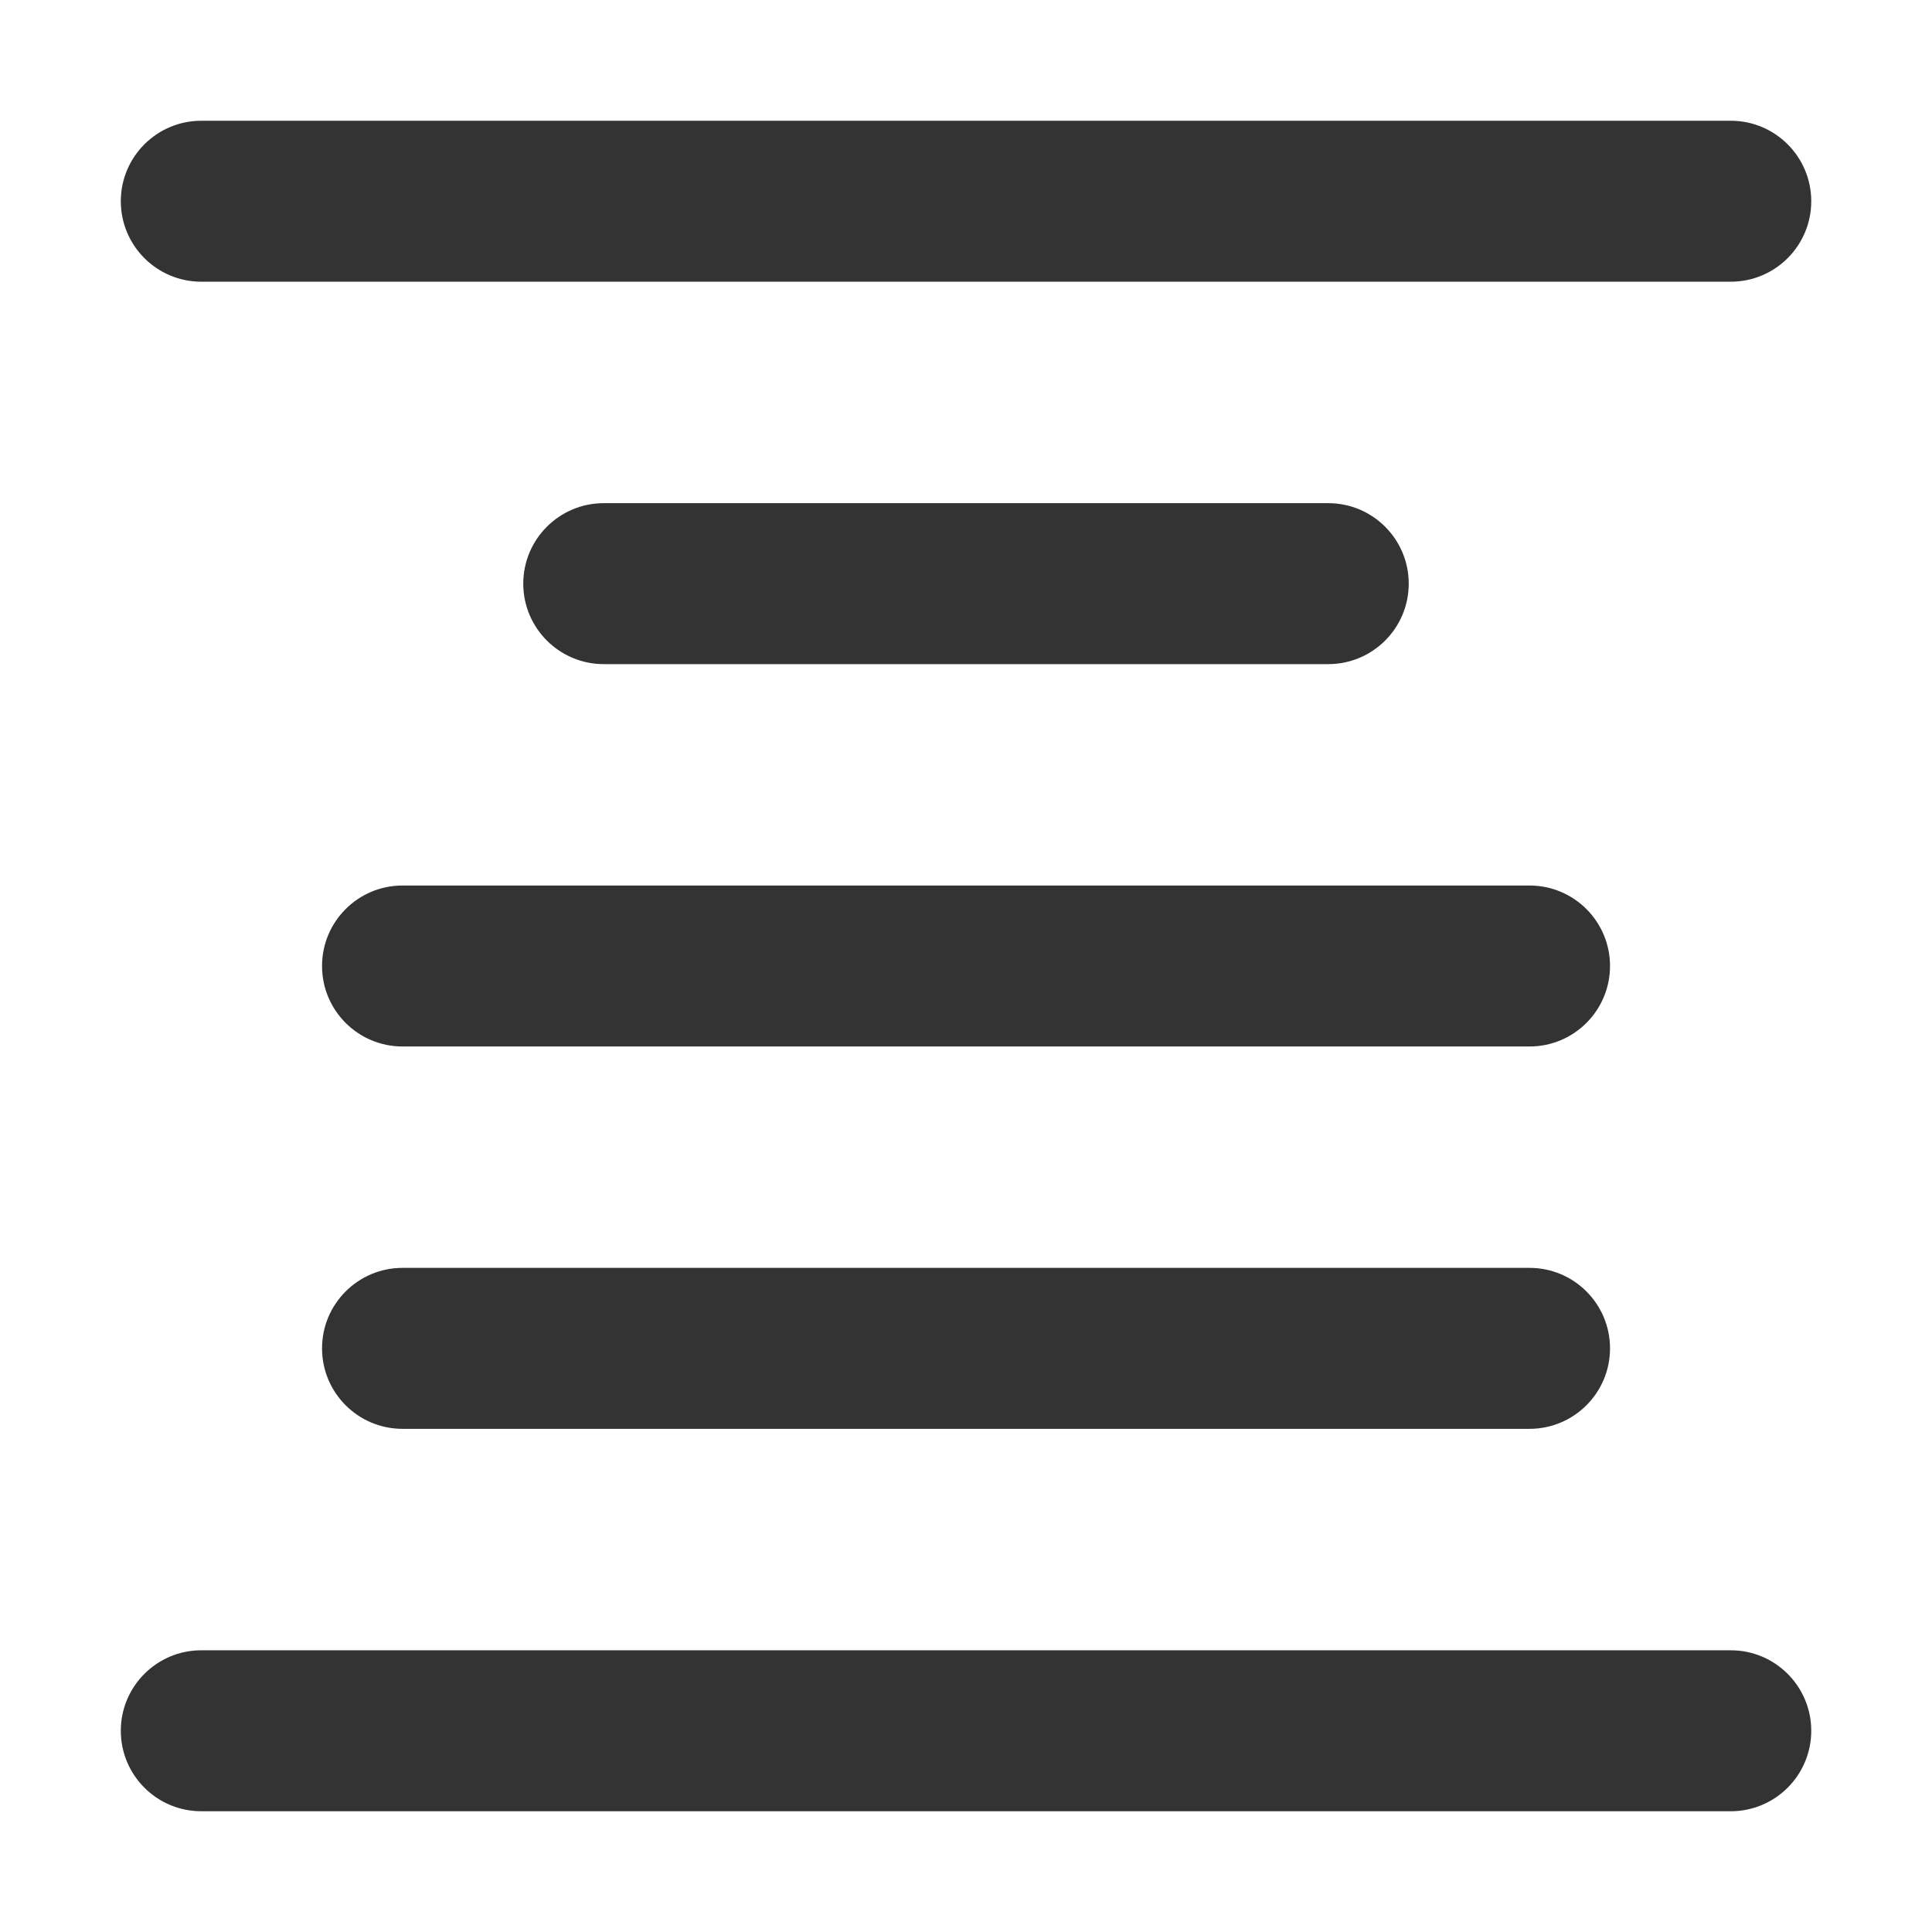
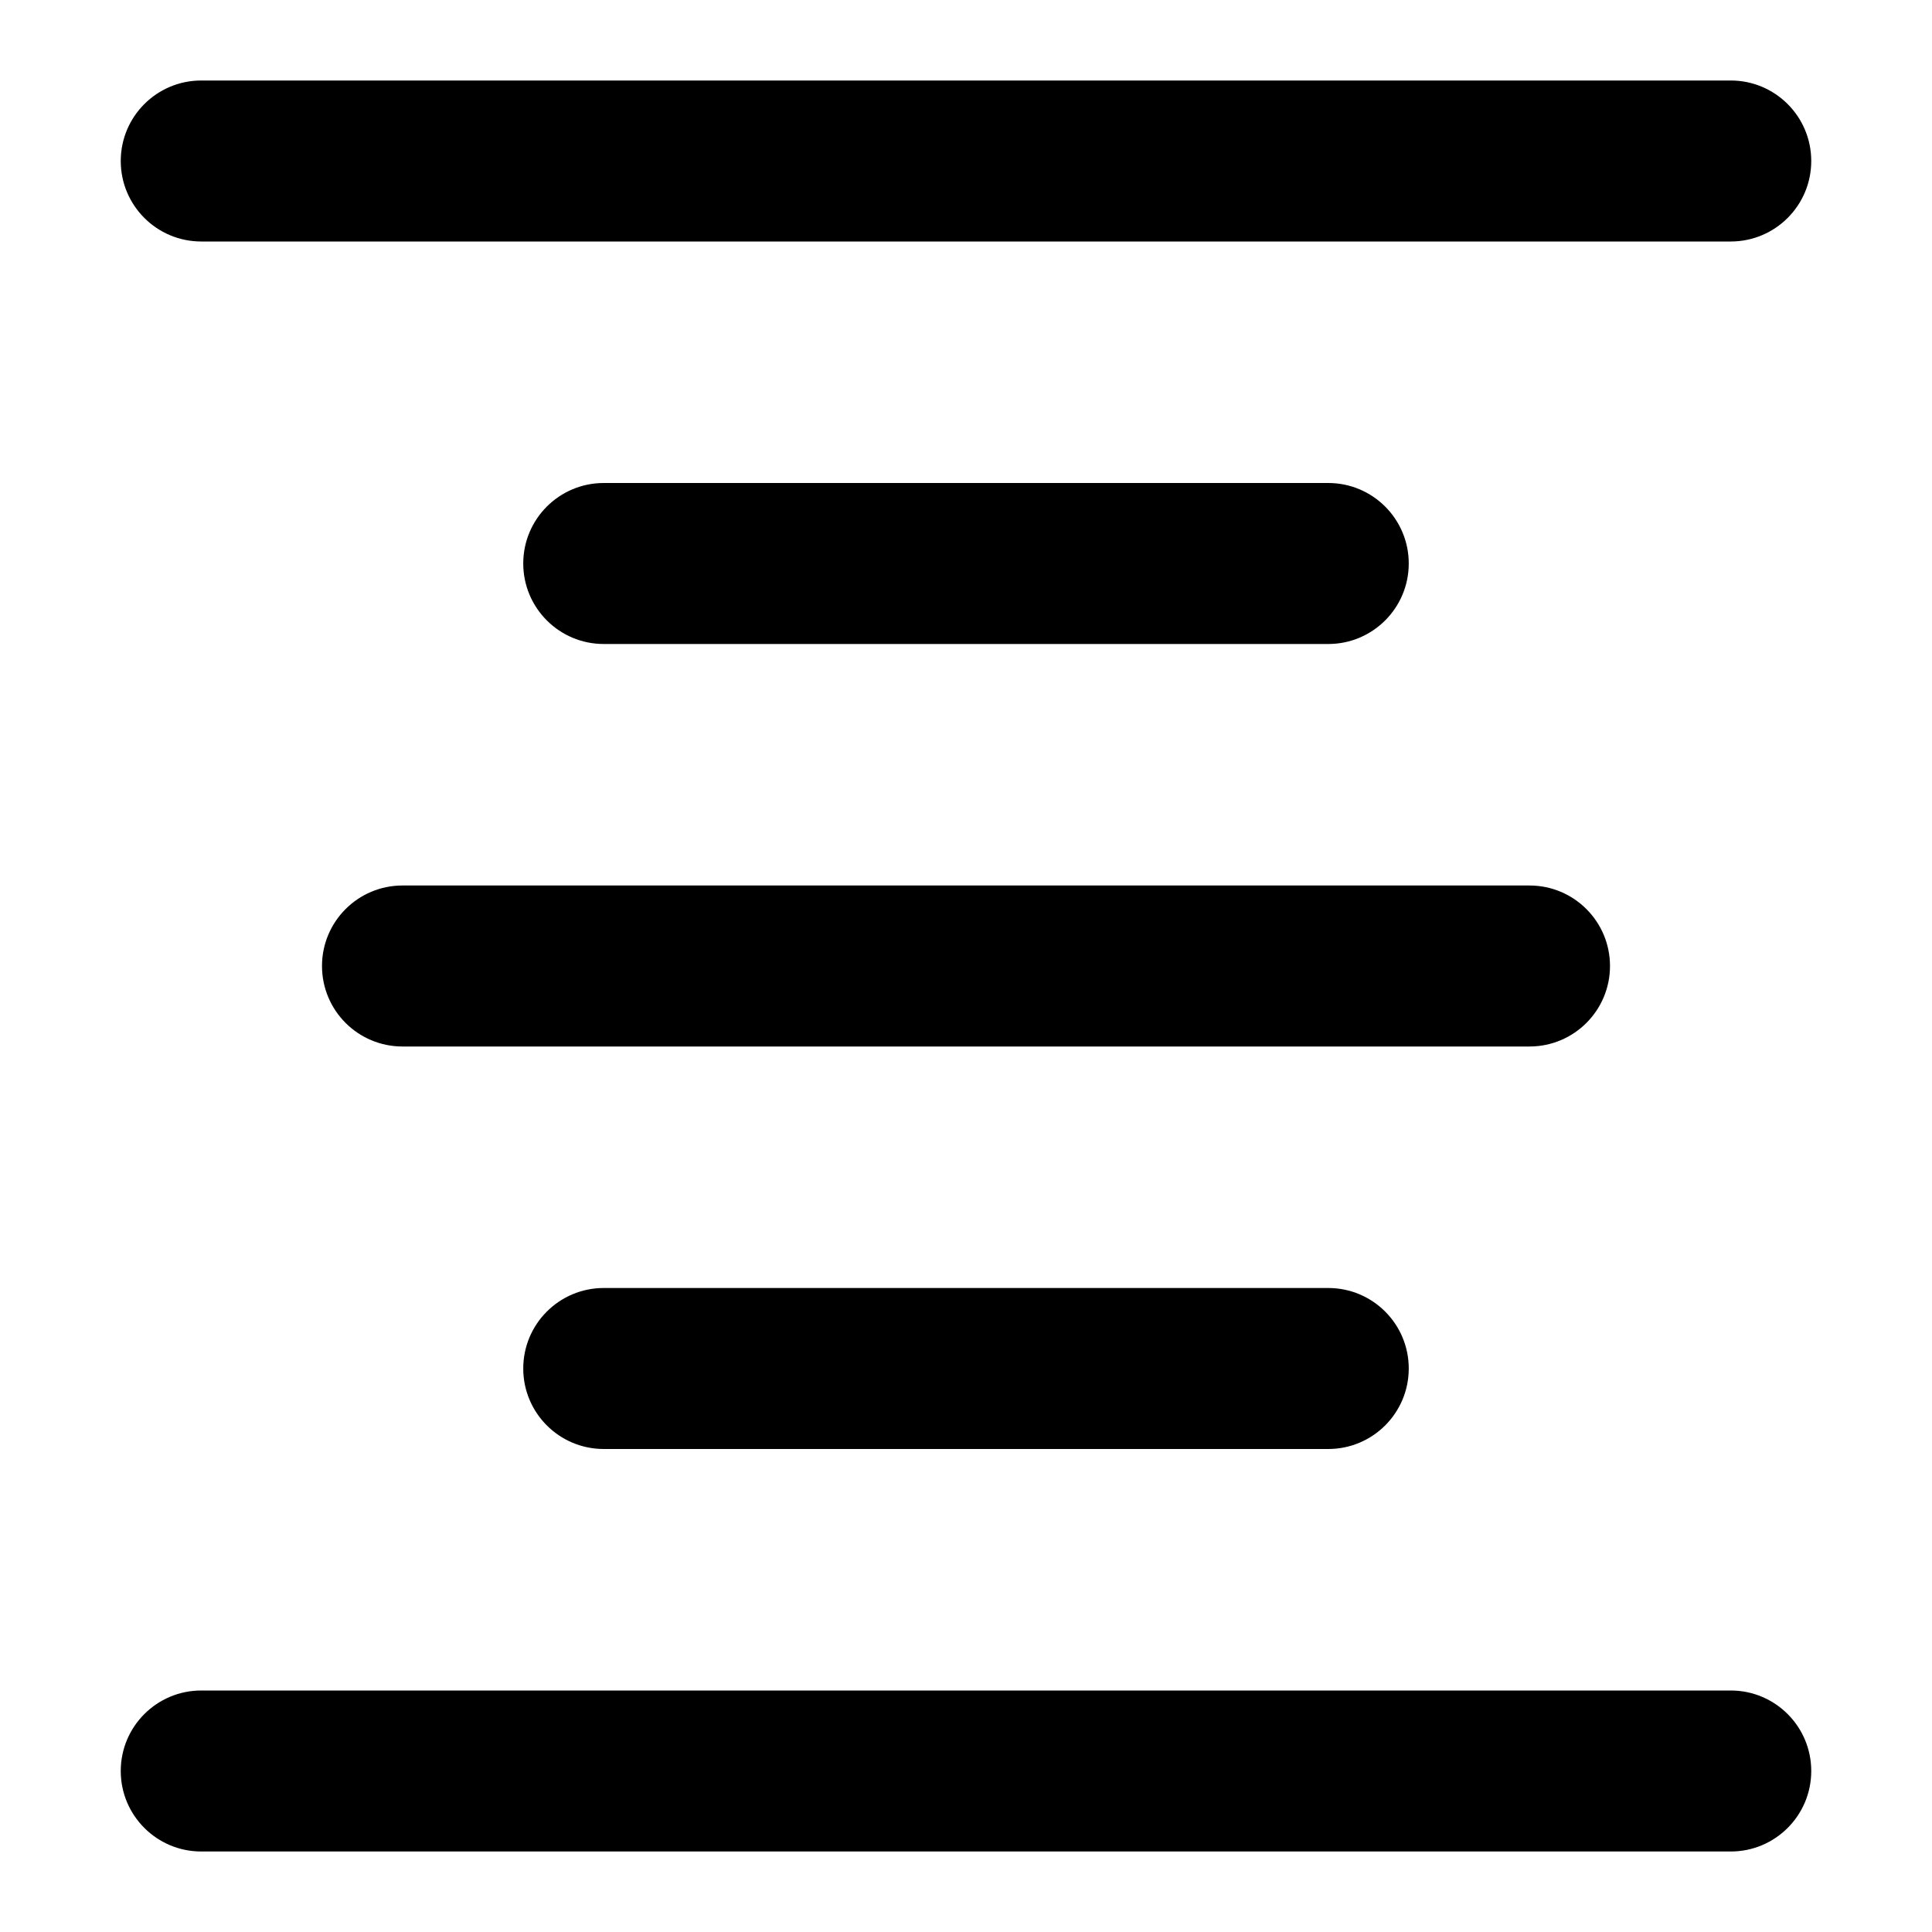
- <svg xmlns="http://www.w3.org/2000/svg" version="1.1" width="32" height="32" viewBox="0 0 32 32">
-   <path fill="#333" d="M28.667 30h-25.333c-0.736 0-1.333-0.597-1.333-1.333s0.597-1.333 1.333-1.333v0h25.333c0.736 0 1.333 0.597 1.333 1.333s-0.597 1.333-1.333 1.333v0zM26.667 22.333c0-0.736-0.597-1.333-1.333-1.333v0h-18.667c-0.736 0-1.333 0.597-1.333 1.333s0.597 1.333 1.333 1.333v0h18.667c0.736 0 1.333-0.597 1.333-1.333v0zM26.667 16c0-0.736-0.597-1.333-1.333-1.333v0h-18.667c-0.736 0-1.333 0.597-1.333 1.333s0.597 1.333 1.333 1.333v0h18.667c0.736 0 1.333-0.597 1.333-1.333v0zM23.333 9.667c0-0.736-0.597-1.333-1.333-1.333v0h-12c-0.736 0-1.333 0.597-1.333 1.333s0.597 1.333 1.333 1.333v0h12c0.736 0 1.333-0.597 1.333-1.333v0zM30 3.333c0-0.736-0.597-1.333-1.333-1.333v0h-25.333c-0.736 0-1.333 0.597-1.333 1.333s0.597 1.333 1.333 1.333v0h25.333c0.736 0 1.333-0.597 1.333-1.333v0z" />
+ <svg xmlns="http://www.w3.org/2000/svg" viewBox="0 0 96 96">
+   <path d="M86 92H10a4 4 0 0 1 0-8h76a4 4 0 0 1 0 8zM70 68a4 4 0 0 0-4-4H30a4 4 0 0 0 0 8h36a4 4 0 0 0 4-4zm10-20a4 4 0 0 0-4-4H20a4 4 0 0 0 0 8h56a4 4 0 0 0 4-4zM70 28a4 4 0 0 0-4-4H30a4 4 0 0 0 0 8h36a4 4 0 0 0 4-4zM90 8a4 4 0 0 0-4-4H10a4 4 0 0 0 0 8h76a4 4 0 0 0 4-4z" />
</svg>
